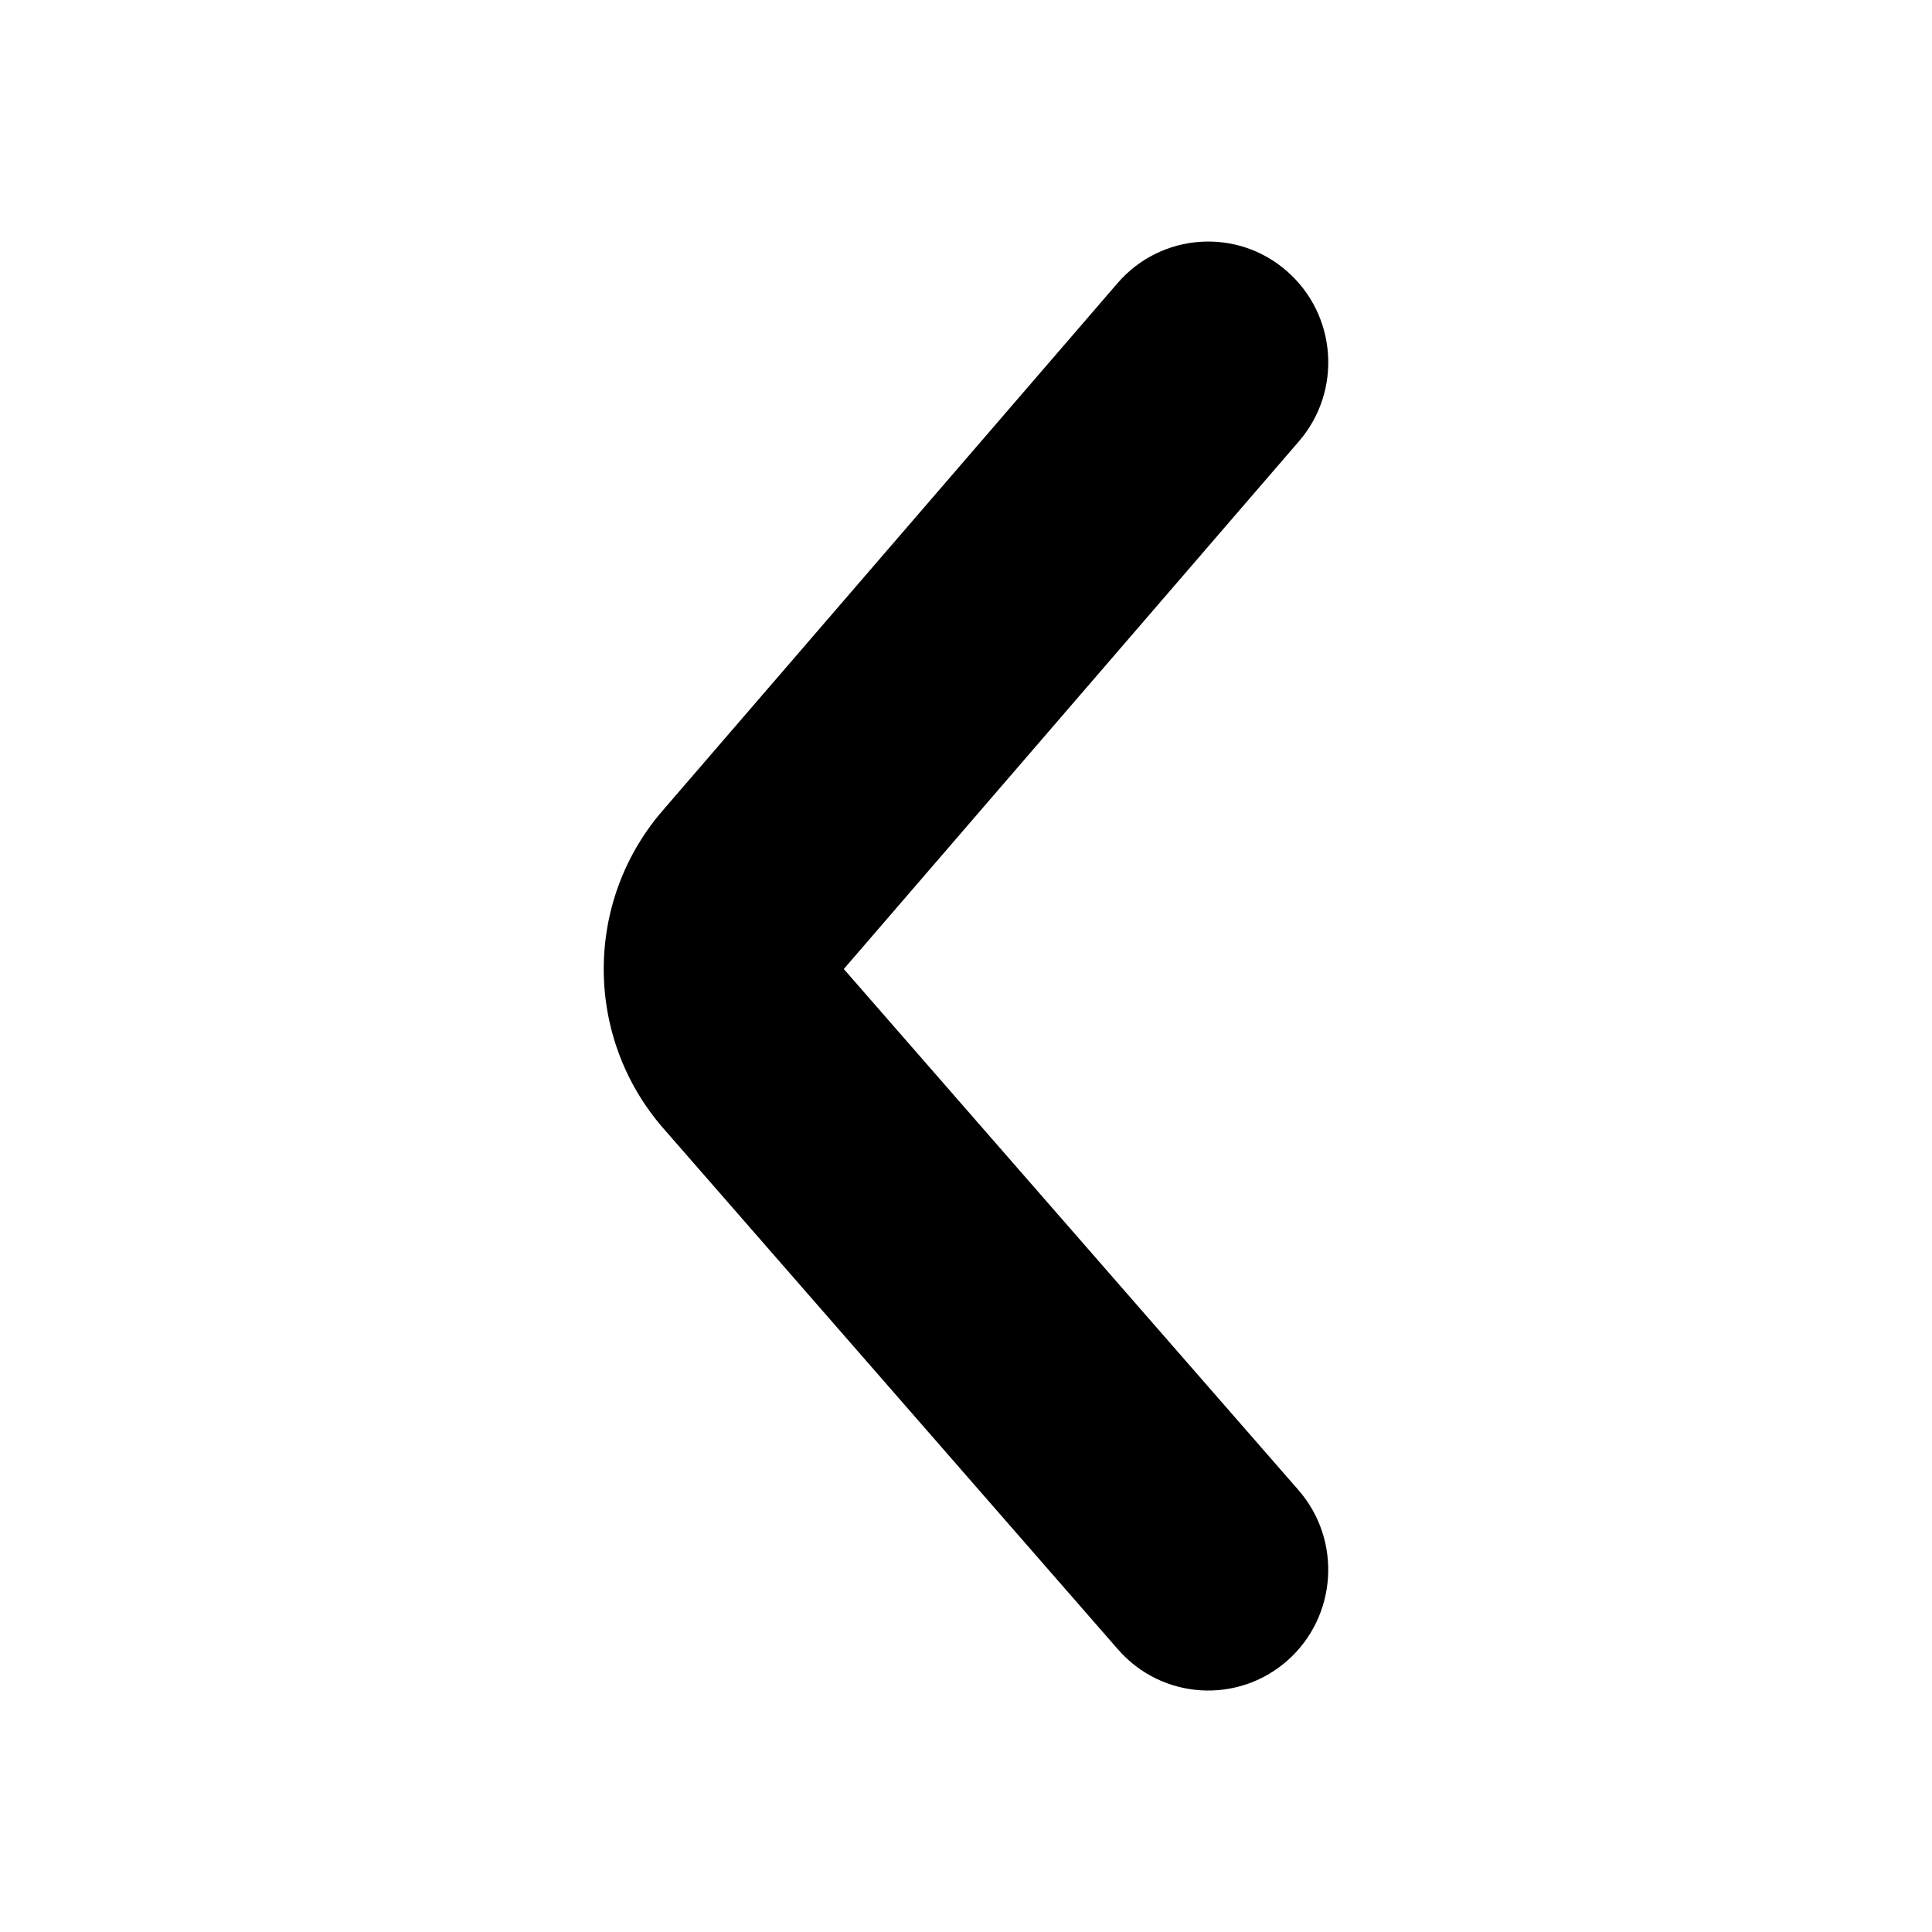
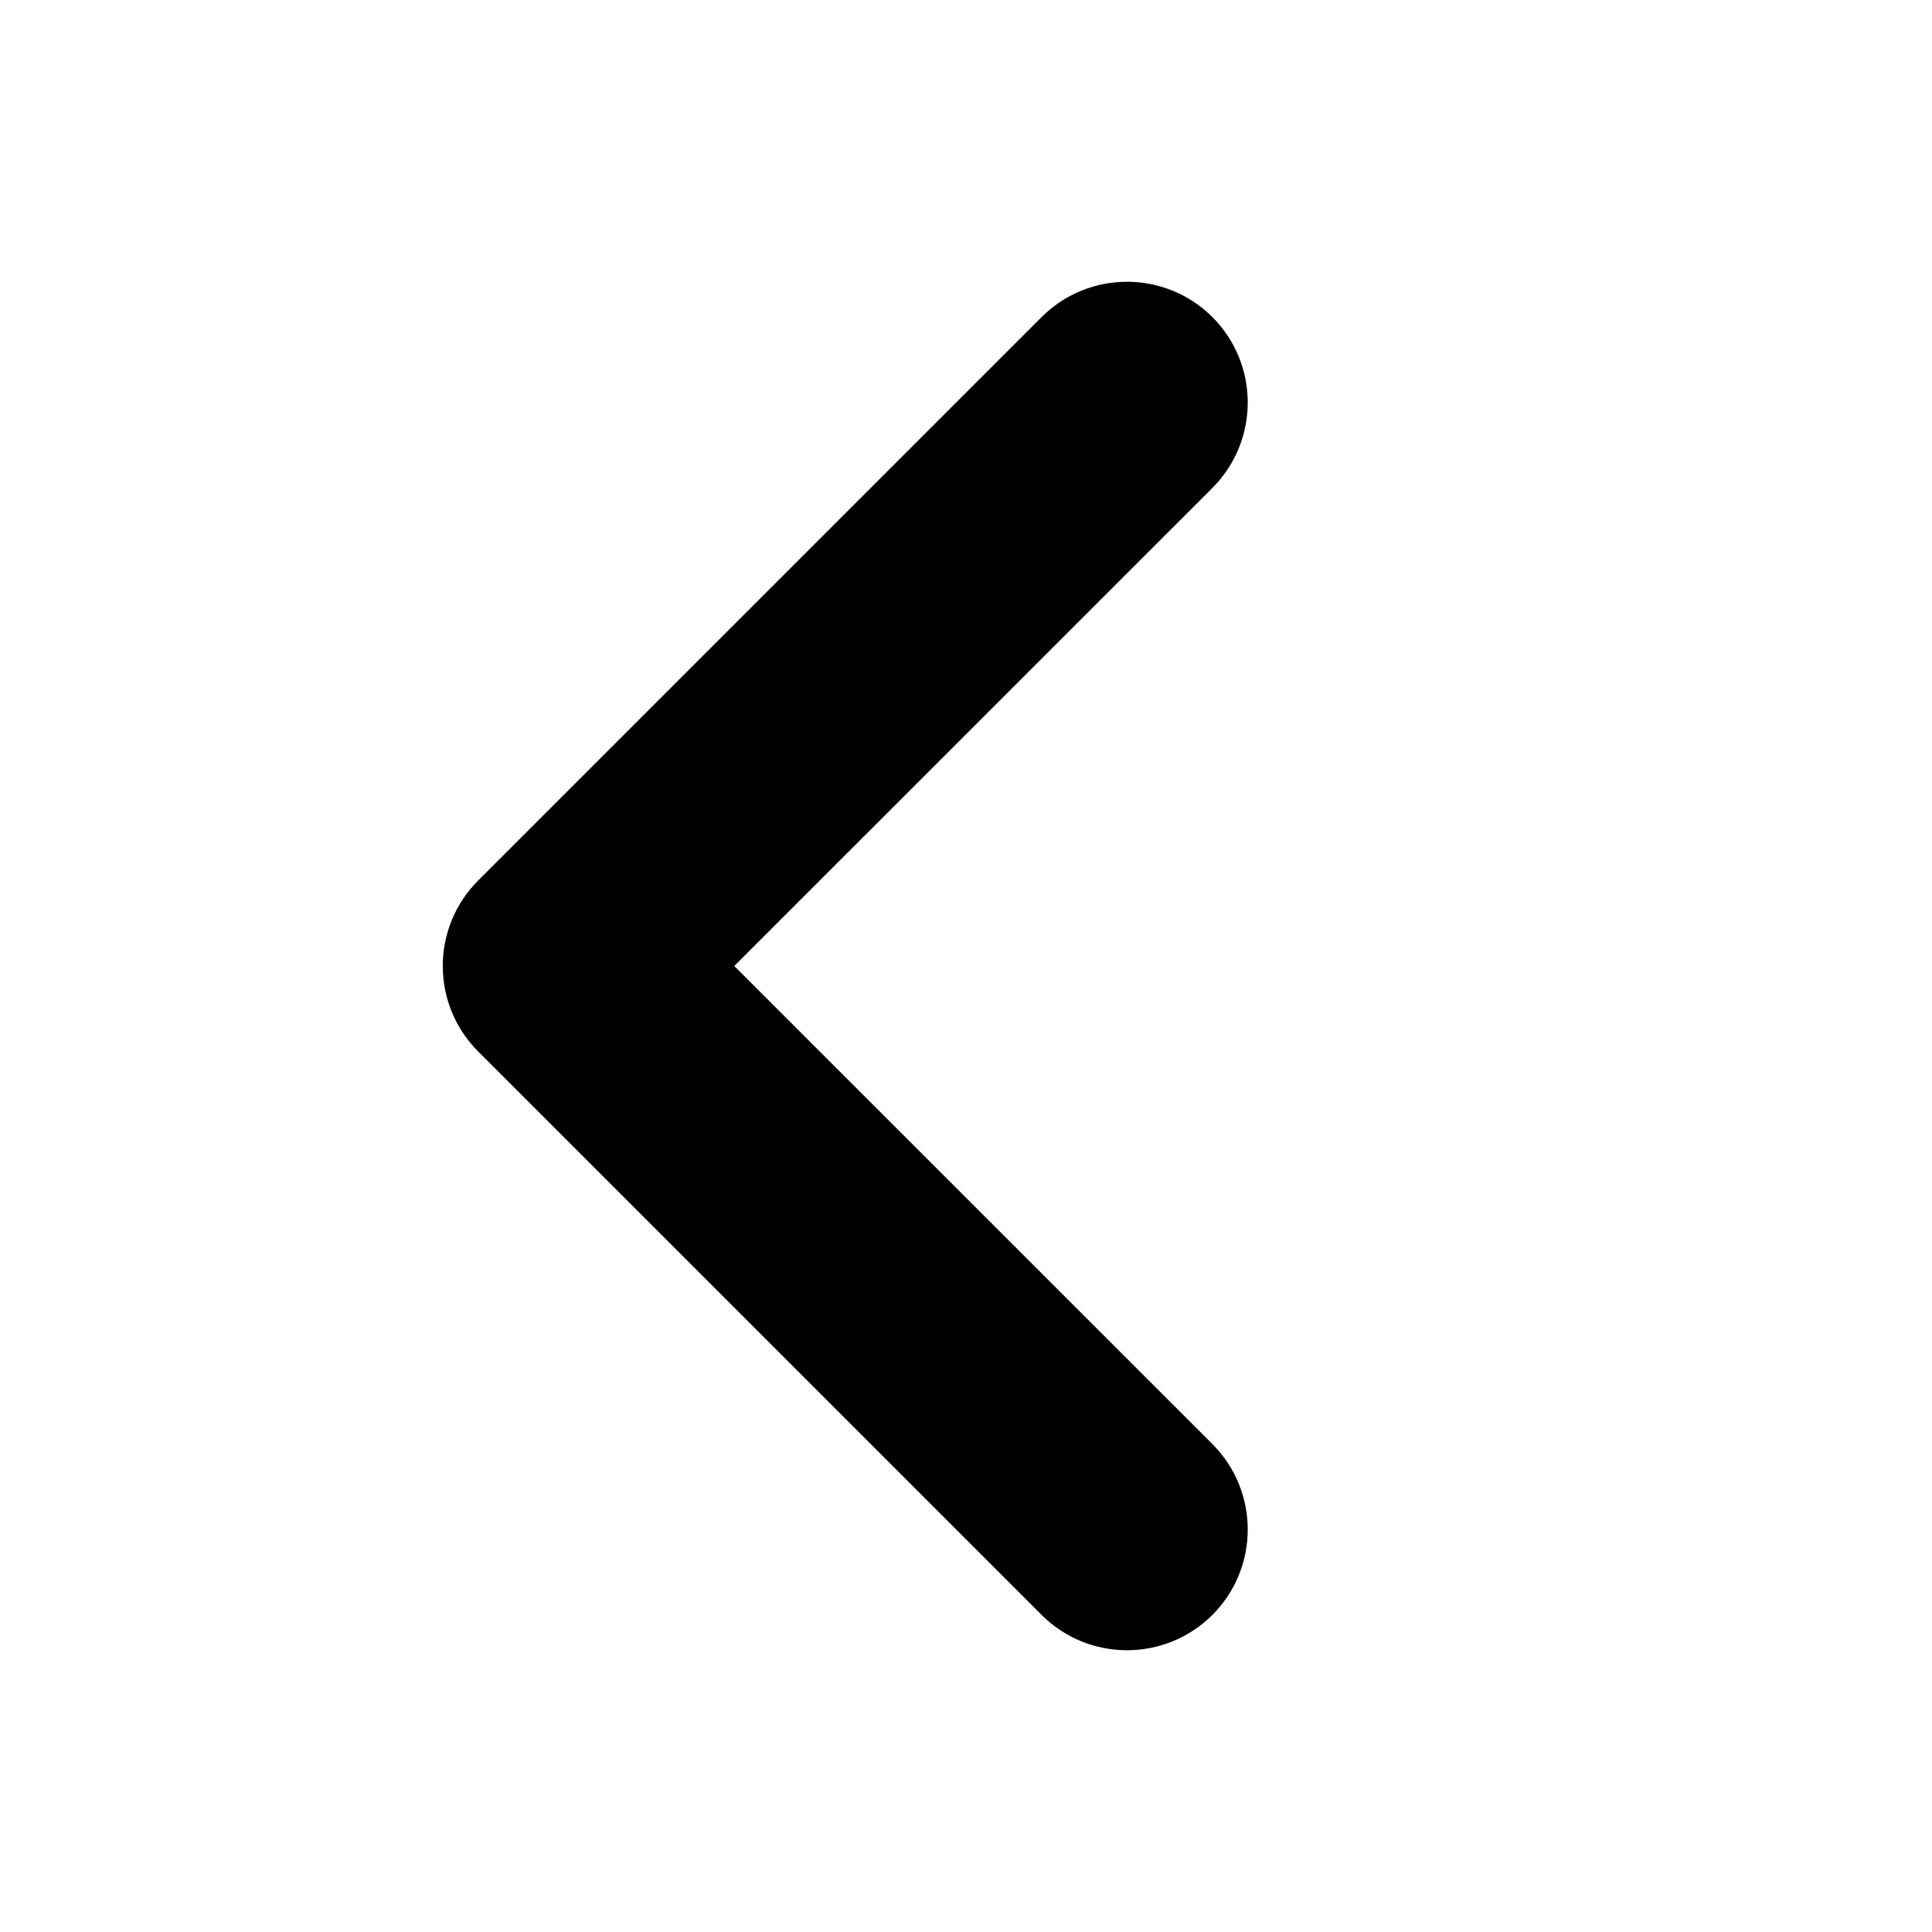
- <svg xmlns="http://www.w3.org/2000/svg" width="16" height="16" viewBox="0 0 16 16">
-   <path d="M2.345,6.745 C1.928,6.385 1.883,5.757 2.245,5.343 C2.607,4.928 3.238,4.883 3.655,5.243 L8.025,9.012 L12.34,5.247 C12.755,4.885 13.387,4.926 13.752,5.338 C14.116,5.751 14.075,6.379 13.66,6.741 L9.345,10.506 C8.593,11.162 7.47,11.165 6.715,10.514 L2.345,6.745 Z" transform="rotate(90 8 8)" />
+ <svg xmlns="http://www.w3.org/2000/svg" width="24" height="24" viewBox="0 0 24 24">
+   <path d="M9.121,12 L15.061,6.061 C15.646,5.475 15.646,4.525 15.061,3.939 C14.475,3.354 13.525,3.354 12.939,3.939 L5.939,10.939 C5.354,11.525 5.354,12.475 5.939,13.061 L12.939,20.061 C13.525,20.646 14.475,20.646 15.061,20.061 C15.646,19.475 15.646,18.525 15.061,17.939 L9.121,12 Z" />
</svg>
